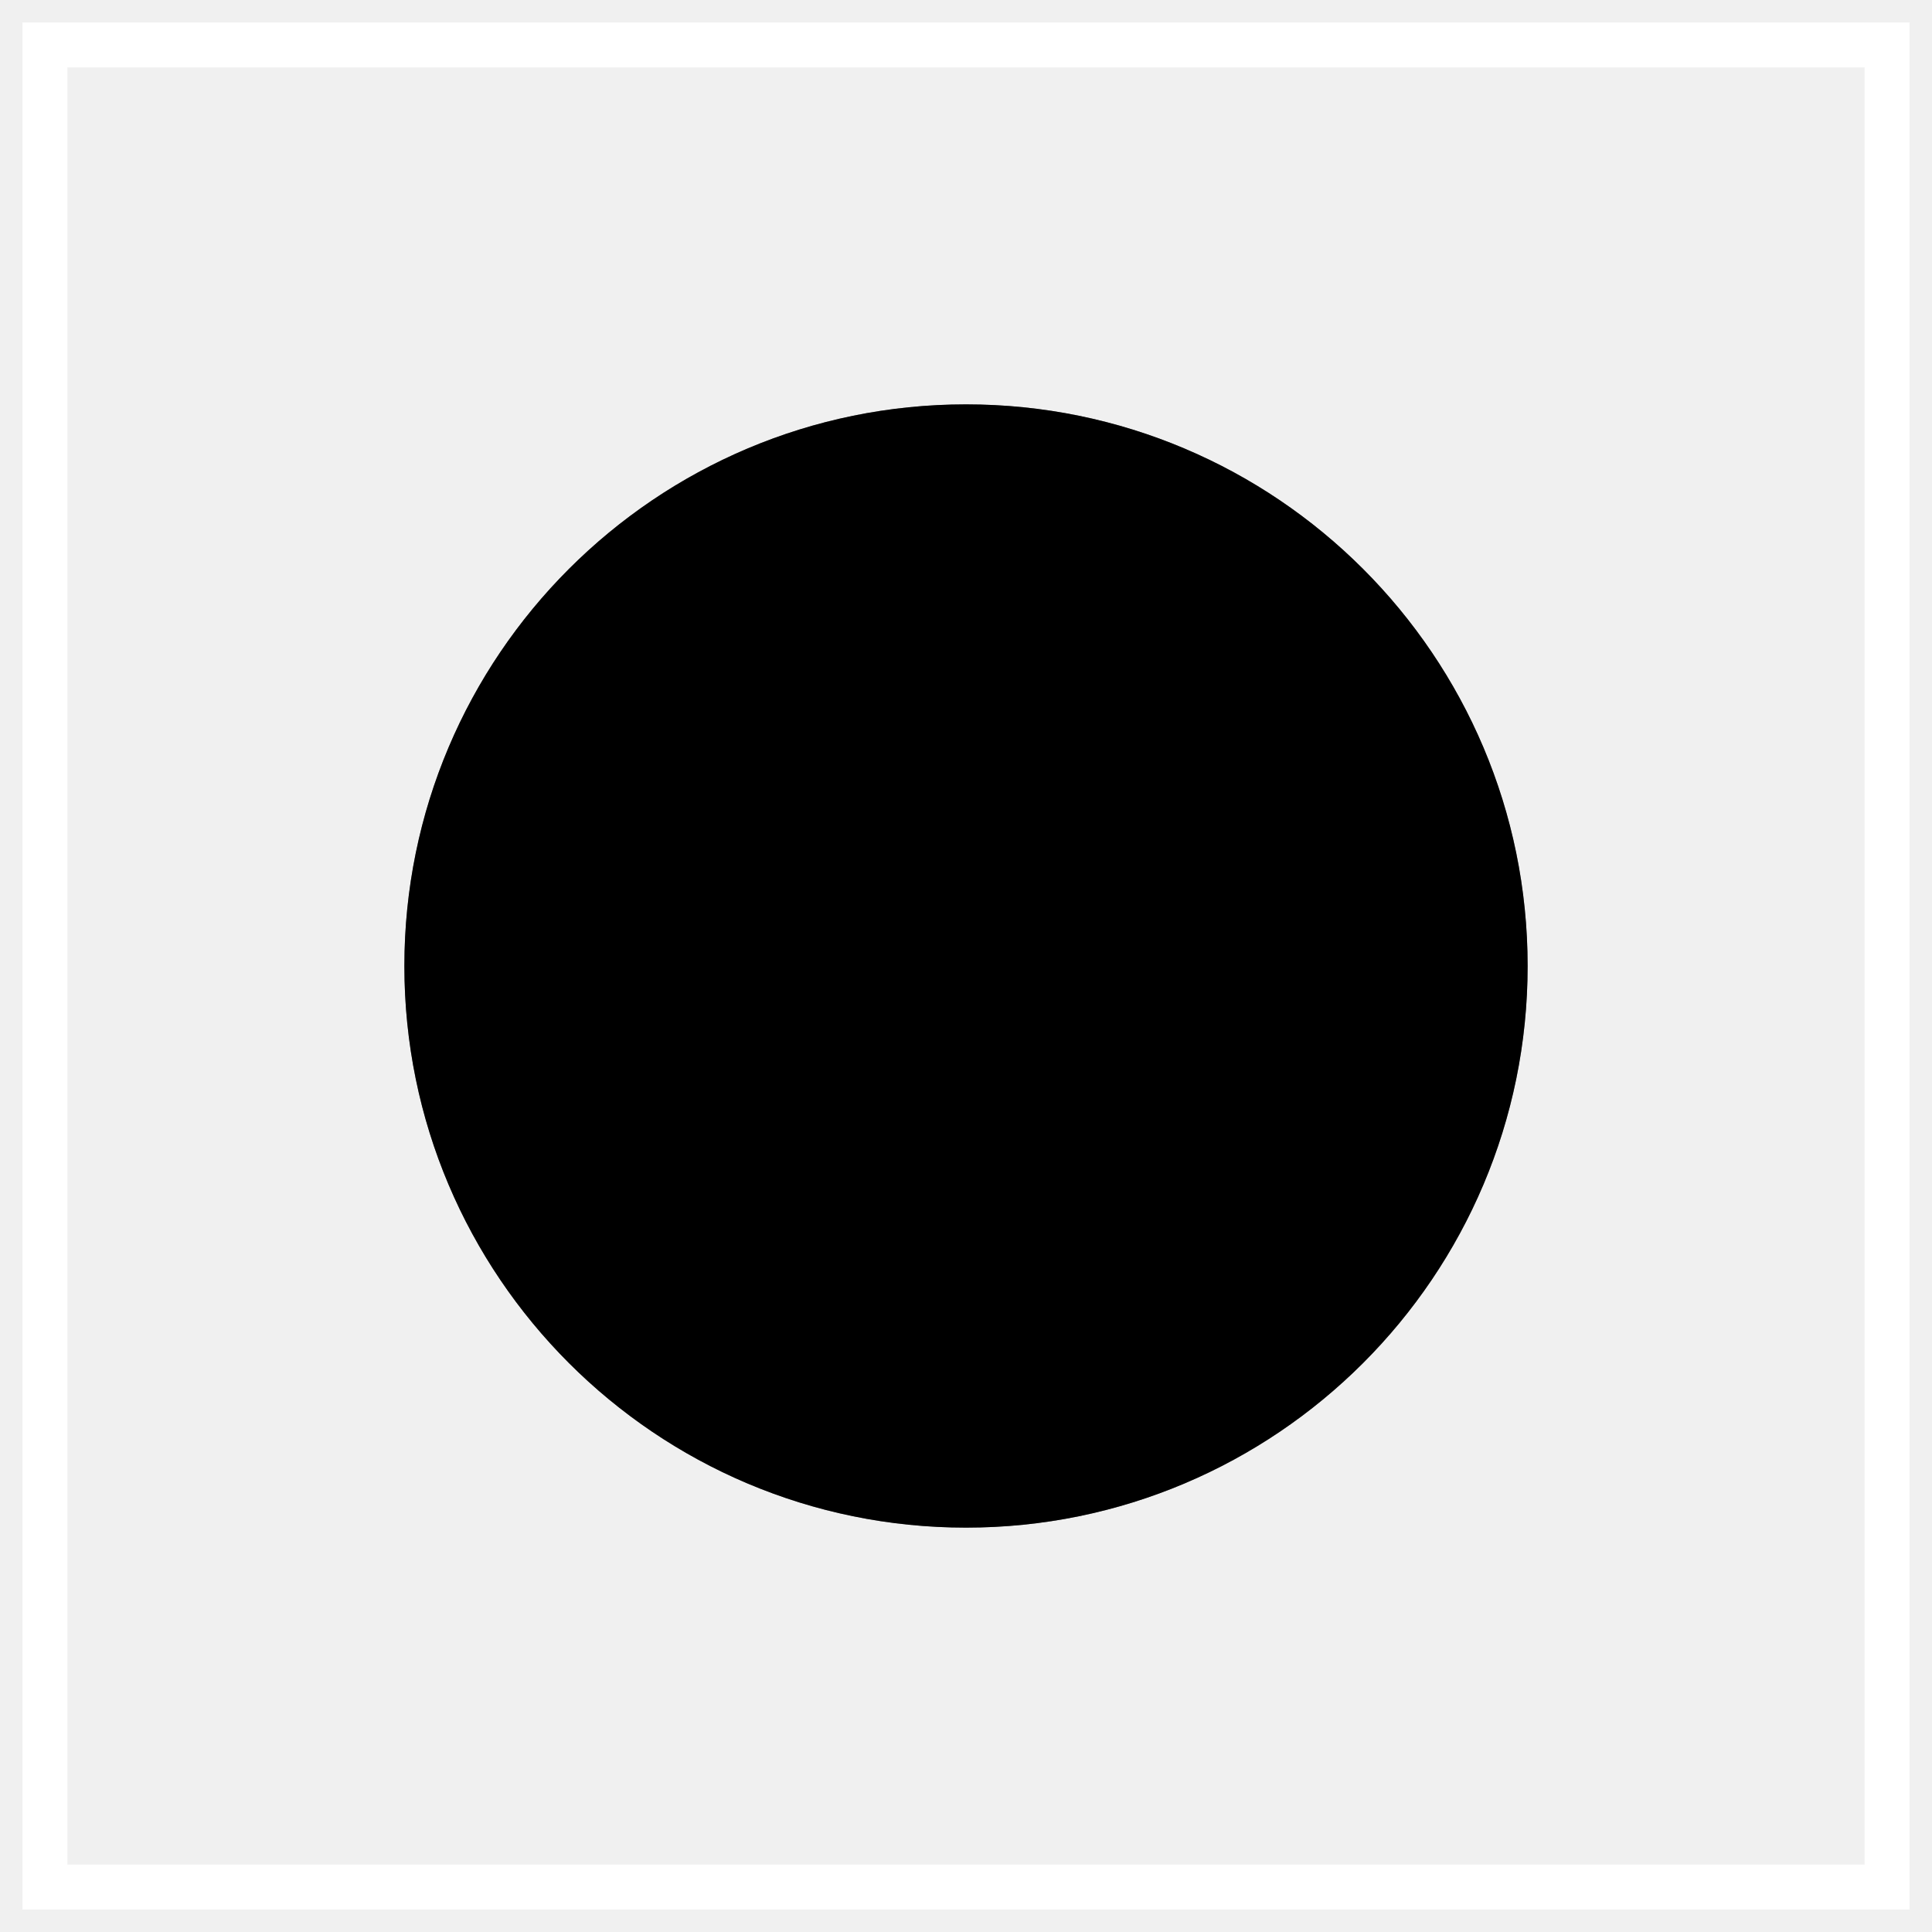
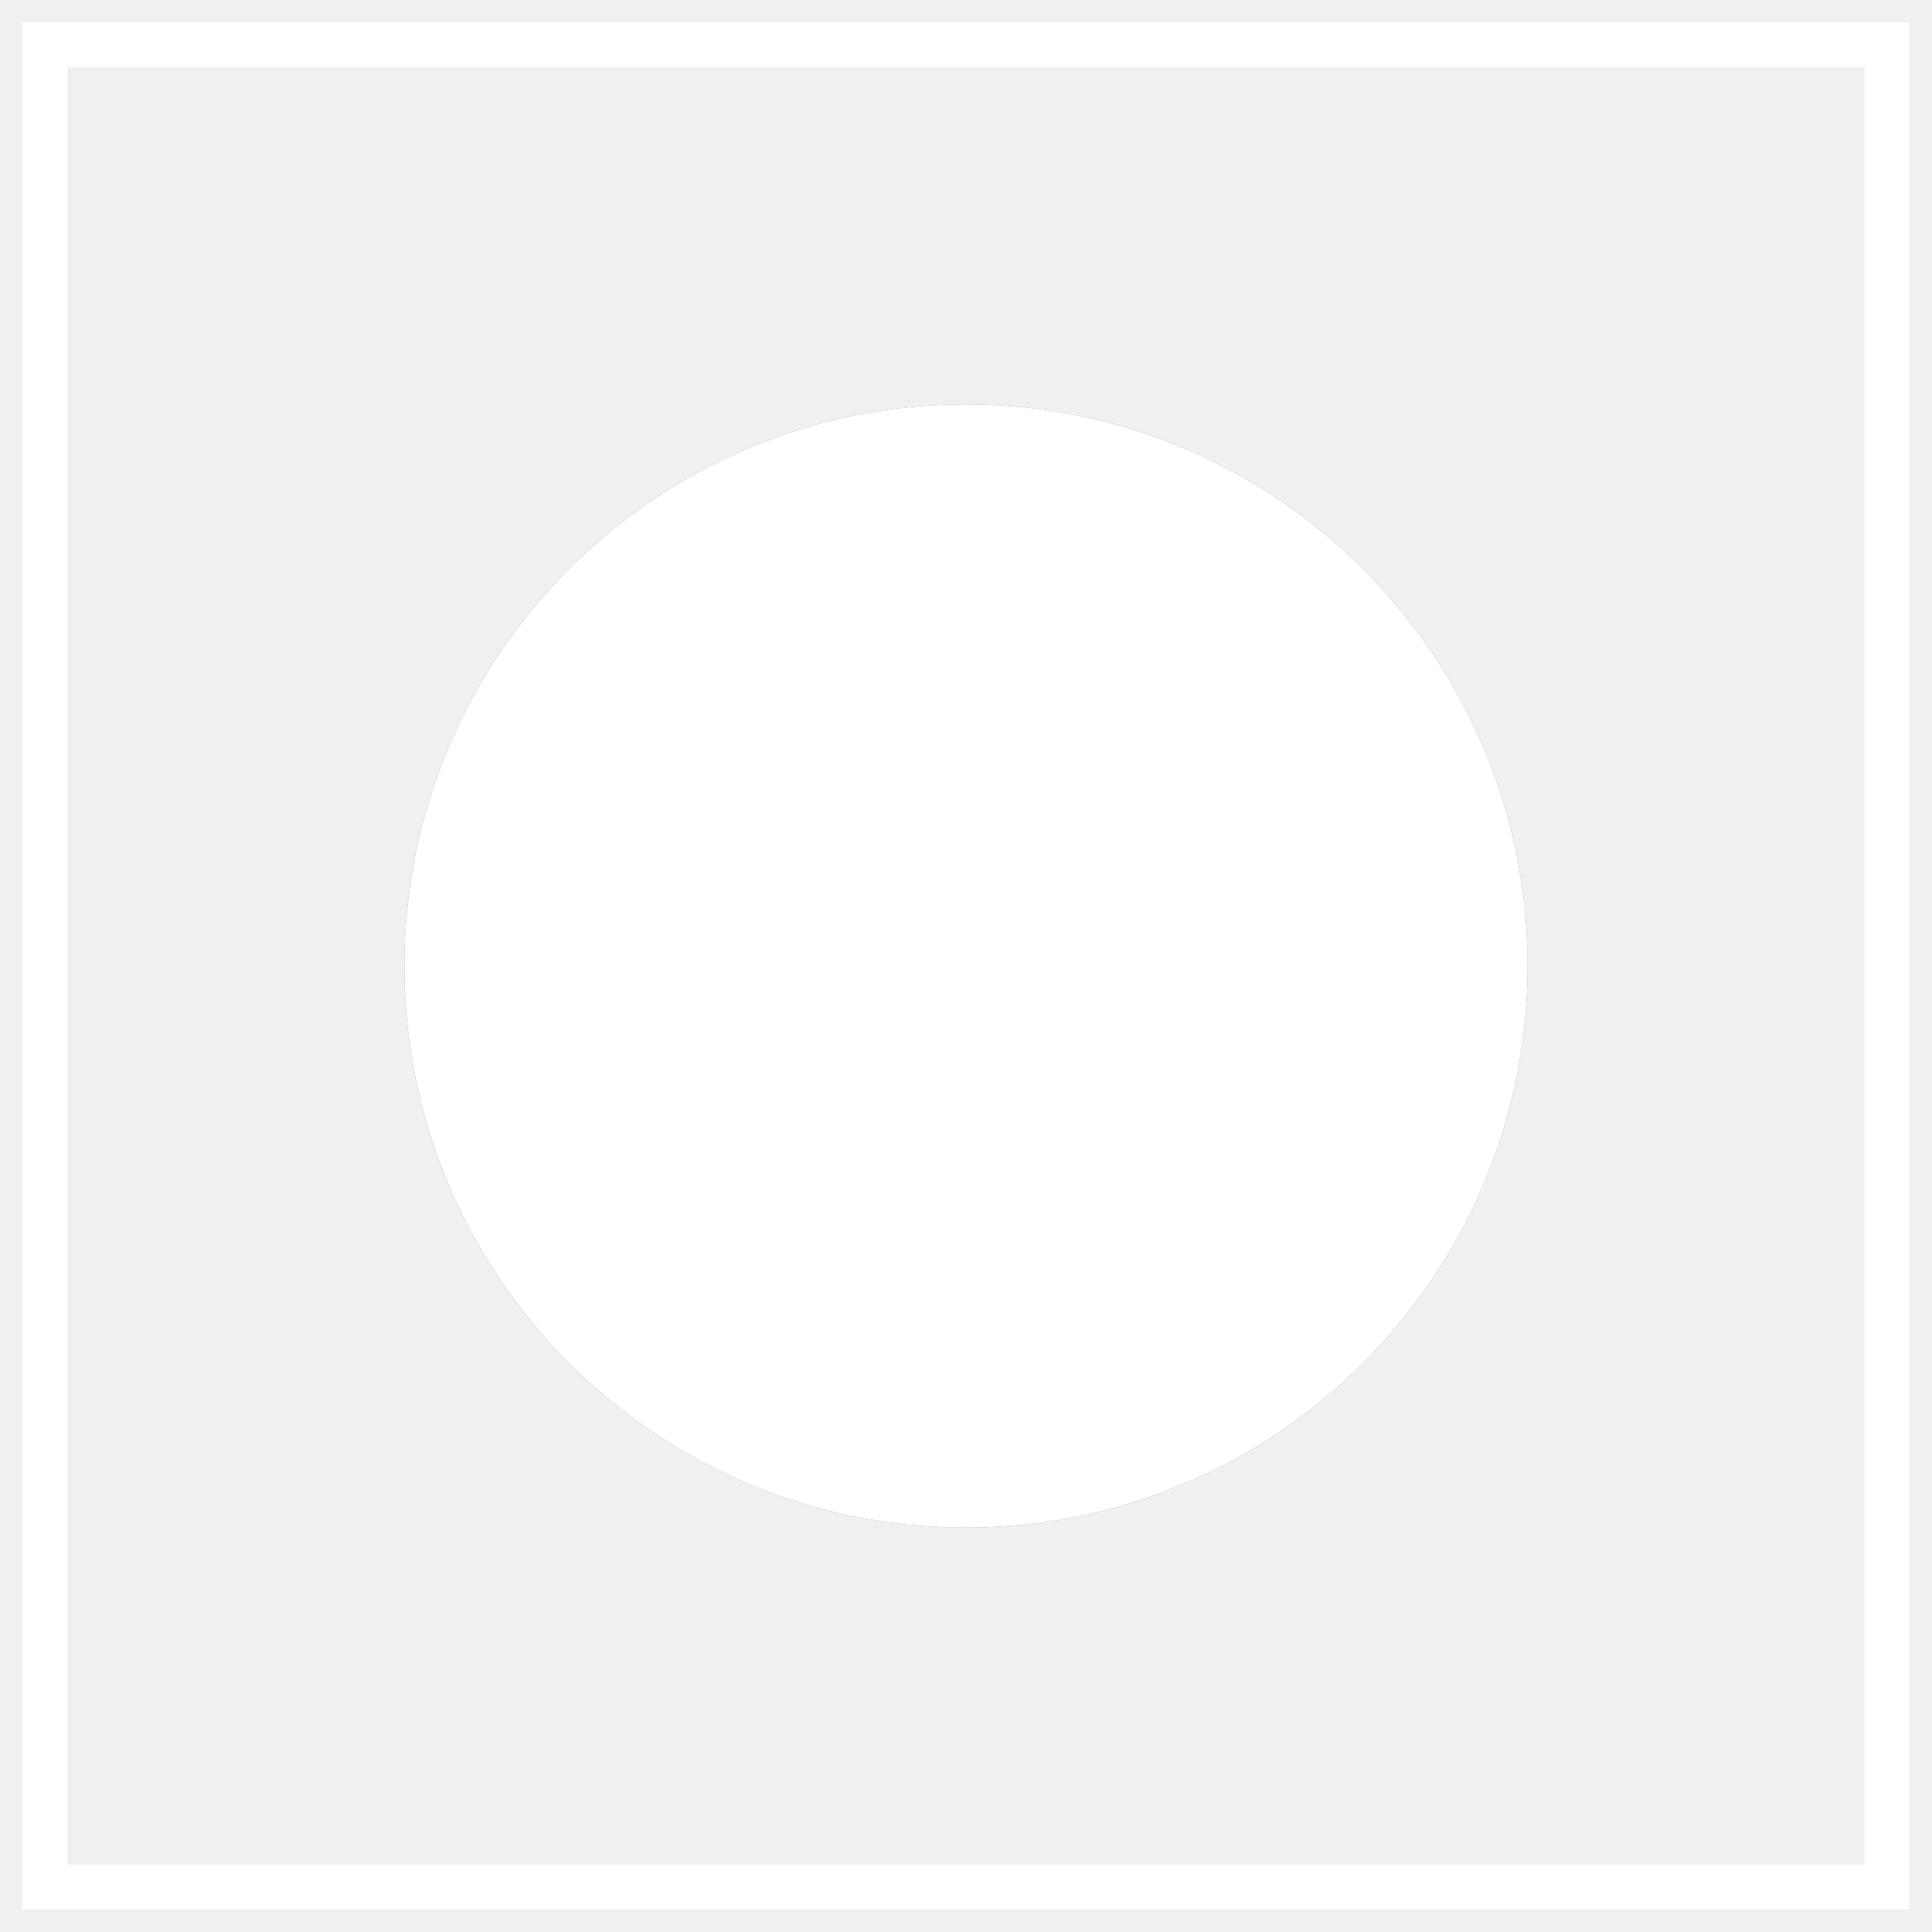
- <svg xmlns="http://www.w3.org/2000/svg" version="1.1" id="Layer_1" x="0px" y="0px" viewBox="0 0 43 43" style="enable-background:new 0 0 43 43;" xml:space="preserve">
-   <style type="text/css">
- 	.st0{fill:#FFFFFF;}
- 	.st1{fill:#808080;}
- </style>
-   <g>
-     <path class="st0" d="M41.5,1.5v40h-40v-40H41.5 M42.5,0.5h-42v42h42V0.5L42.5,0.5z" />
+ <svg xmlns="http://www.w3.org/2000/svg" width="43" height="43" viewBox="0 0 43 43" fill="none">
+   <g clip-path="url(#clip0_3628_143)">
+     <path d="M41.5 1.5V41.5H1.5V1.5H41.5ZM42.5 0.5H0.5V42.5H42.5V0.5Z" fill="white" />
+     <path d="M21.5 33.5C28.127 33.5 33.5 28.127 33.5 21.5C33.5 14.873 28.127 9.5 21.5 9.5C14.873 9.5 9.5 14.873 9.5 21.5C9.5 28.127 14.873 33.5 21.5 33.5Z" fill="white" />
+     <path d="M21.5 10C27.8 10 33 15.2 33 21.5C33 27.8 27.8 33 21.5 33C15.2 33 10 27.8 10 21.5C10 15.2 15.2 10 21.5 10ZM21.5 9C14.6 9 9 14.6 9 21.5C9 28.4 14.6 34 21.5 34C28.4 34 34 28.4 34 21.5C34 14.6 28.4 9 21.5 9Z" fill="#808080" />
+     <path d="M21.5 33.5C28.127 33.5 33.5 28.127 33.5 21.5C33.5 14.873 28.127 9.5 21.5 9.5C14.873 9.5 9.5 14.873 9.5 21.5C9.5 28.127 14.873 33.5 21.5 33.5Z" fill="white" />
+     <path d="M21.5 10C27.8 10 33 15.2 33 21.5C33 27.8 27.8 33 21.5 33C15.2 33 10 27.8 10 21.5C10 15.2 15.2 10 21.5 10ZM21.5 9C14.6 9 9 14.6 9 21.5C9 28.4 14.6 34 21.5 34C28.4 34 34 28.4 34 21.5C34 14.6 28.4 9 21.5 9Z" fill="white" />
  </g>
-   <g>
-     <circle class="st0" cx="21.5" cy="21.5" r="12" />
-     <path class="st1" d="M21.5,10C27.8,10,33,15.2,33,21.5S27.8,33,21.5,33S10,27.8,10,21.5S15.2,10,21.5,10 M21.5,9   C14.6,9,9,14.6,9,21.5S14.6,34,21.5,34S34,28.4,34,21.5S28.4,9,21.5,9L21.5,9z" />
-   </g>
-   <g>
-     <circle cx="21.5" cy="21.5" r="12" />
-     <path d="M21.5,10C27.8,10,33,15.2,33,21.5S27.8,33,21.5,33S10,27.8,10,21.5S15.2,10,21.5,10 M21.5,9C14.6,9,9,14.6,9,21.5   S14.6,34,21.5,34S34,28.4,34,21.5S28.4,9,21.5,9L21.5,9z" />
-   </g>
+   <defs>
+     <clipPath id="clip0_3628_143">
+       <rect width="43" height="43" fill="white" />
+     </clipPath>
+   </defs>
</svg>
